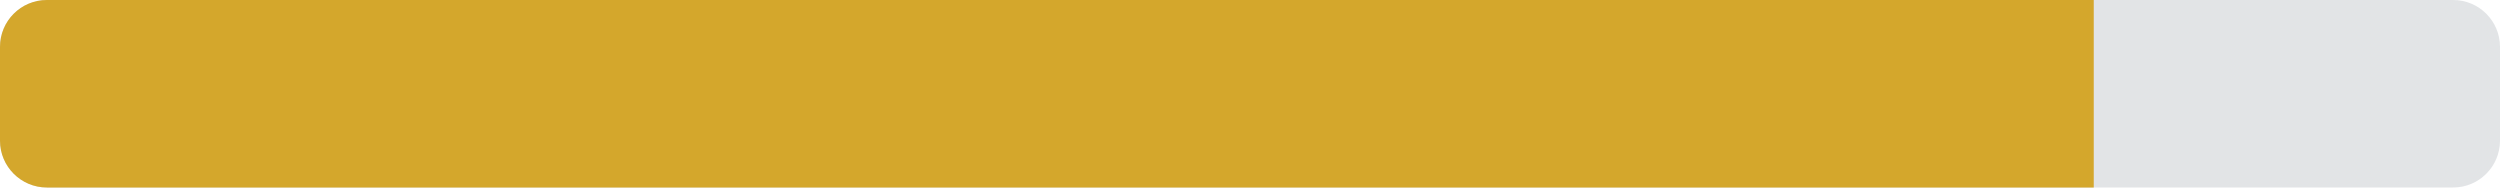
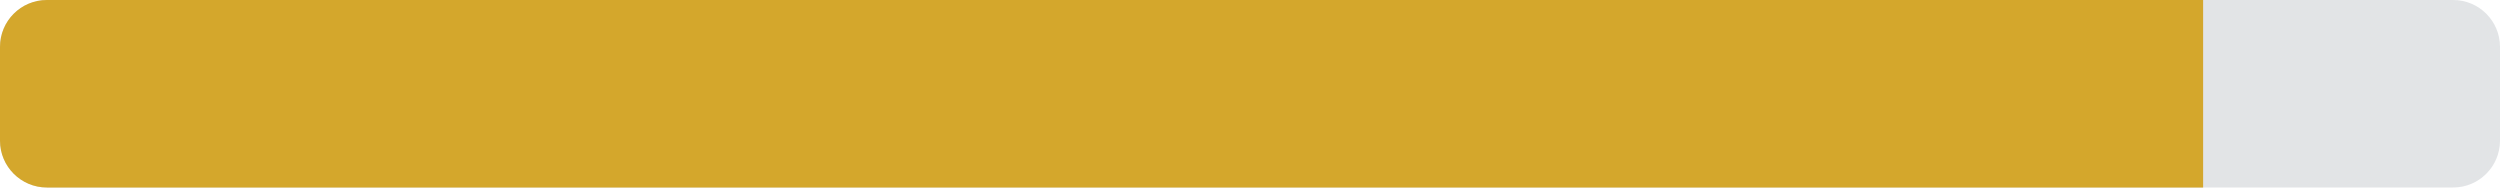
- <svg xmlns="http://www.w3.org/2000/svg" width="160" height="12" viewBox="0 0 160 12" role="img" aria-label="aws alb: 42 of 50 variables covered (partial)">
+ <svg xmlns="http://www.w3.org/2000/svg" width="160" height="12" viewBox="0 0 160 12" role="img" aria-label="aws alb: 44 of 50 variables covered (partial)">
  <clipPath id="r">
    <rect width="160" height="12" rx="3" />
  </clipPath>
  <g clip-path="url(#r)">
    <rect width="160" height="12" fill="#8c959f" fill-opacity="0.25" />
-     <rect width="134" height="12" fill="#d4a72c" />
+     <rect width="141" height="12" fill="#d4a72c" />
  </g>
</svg>
